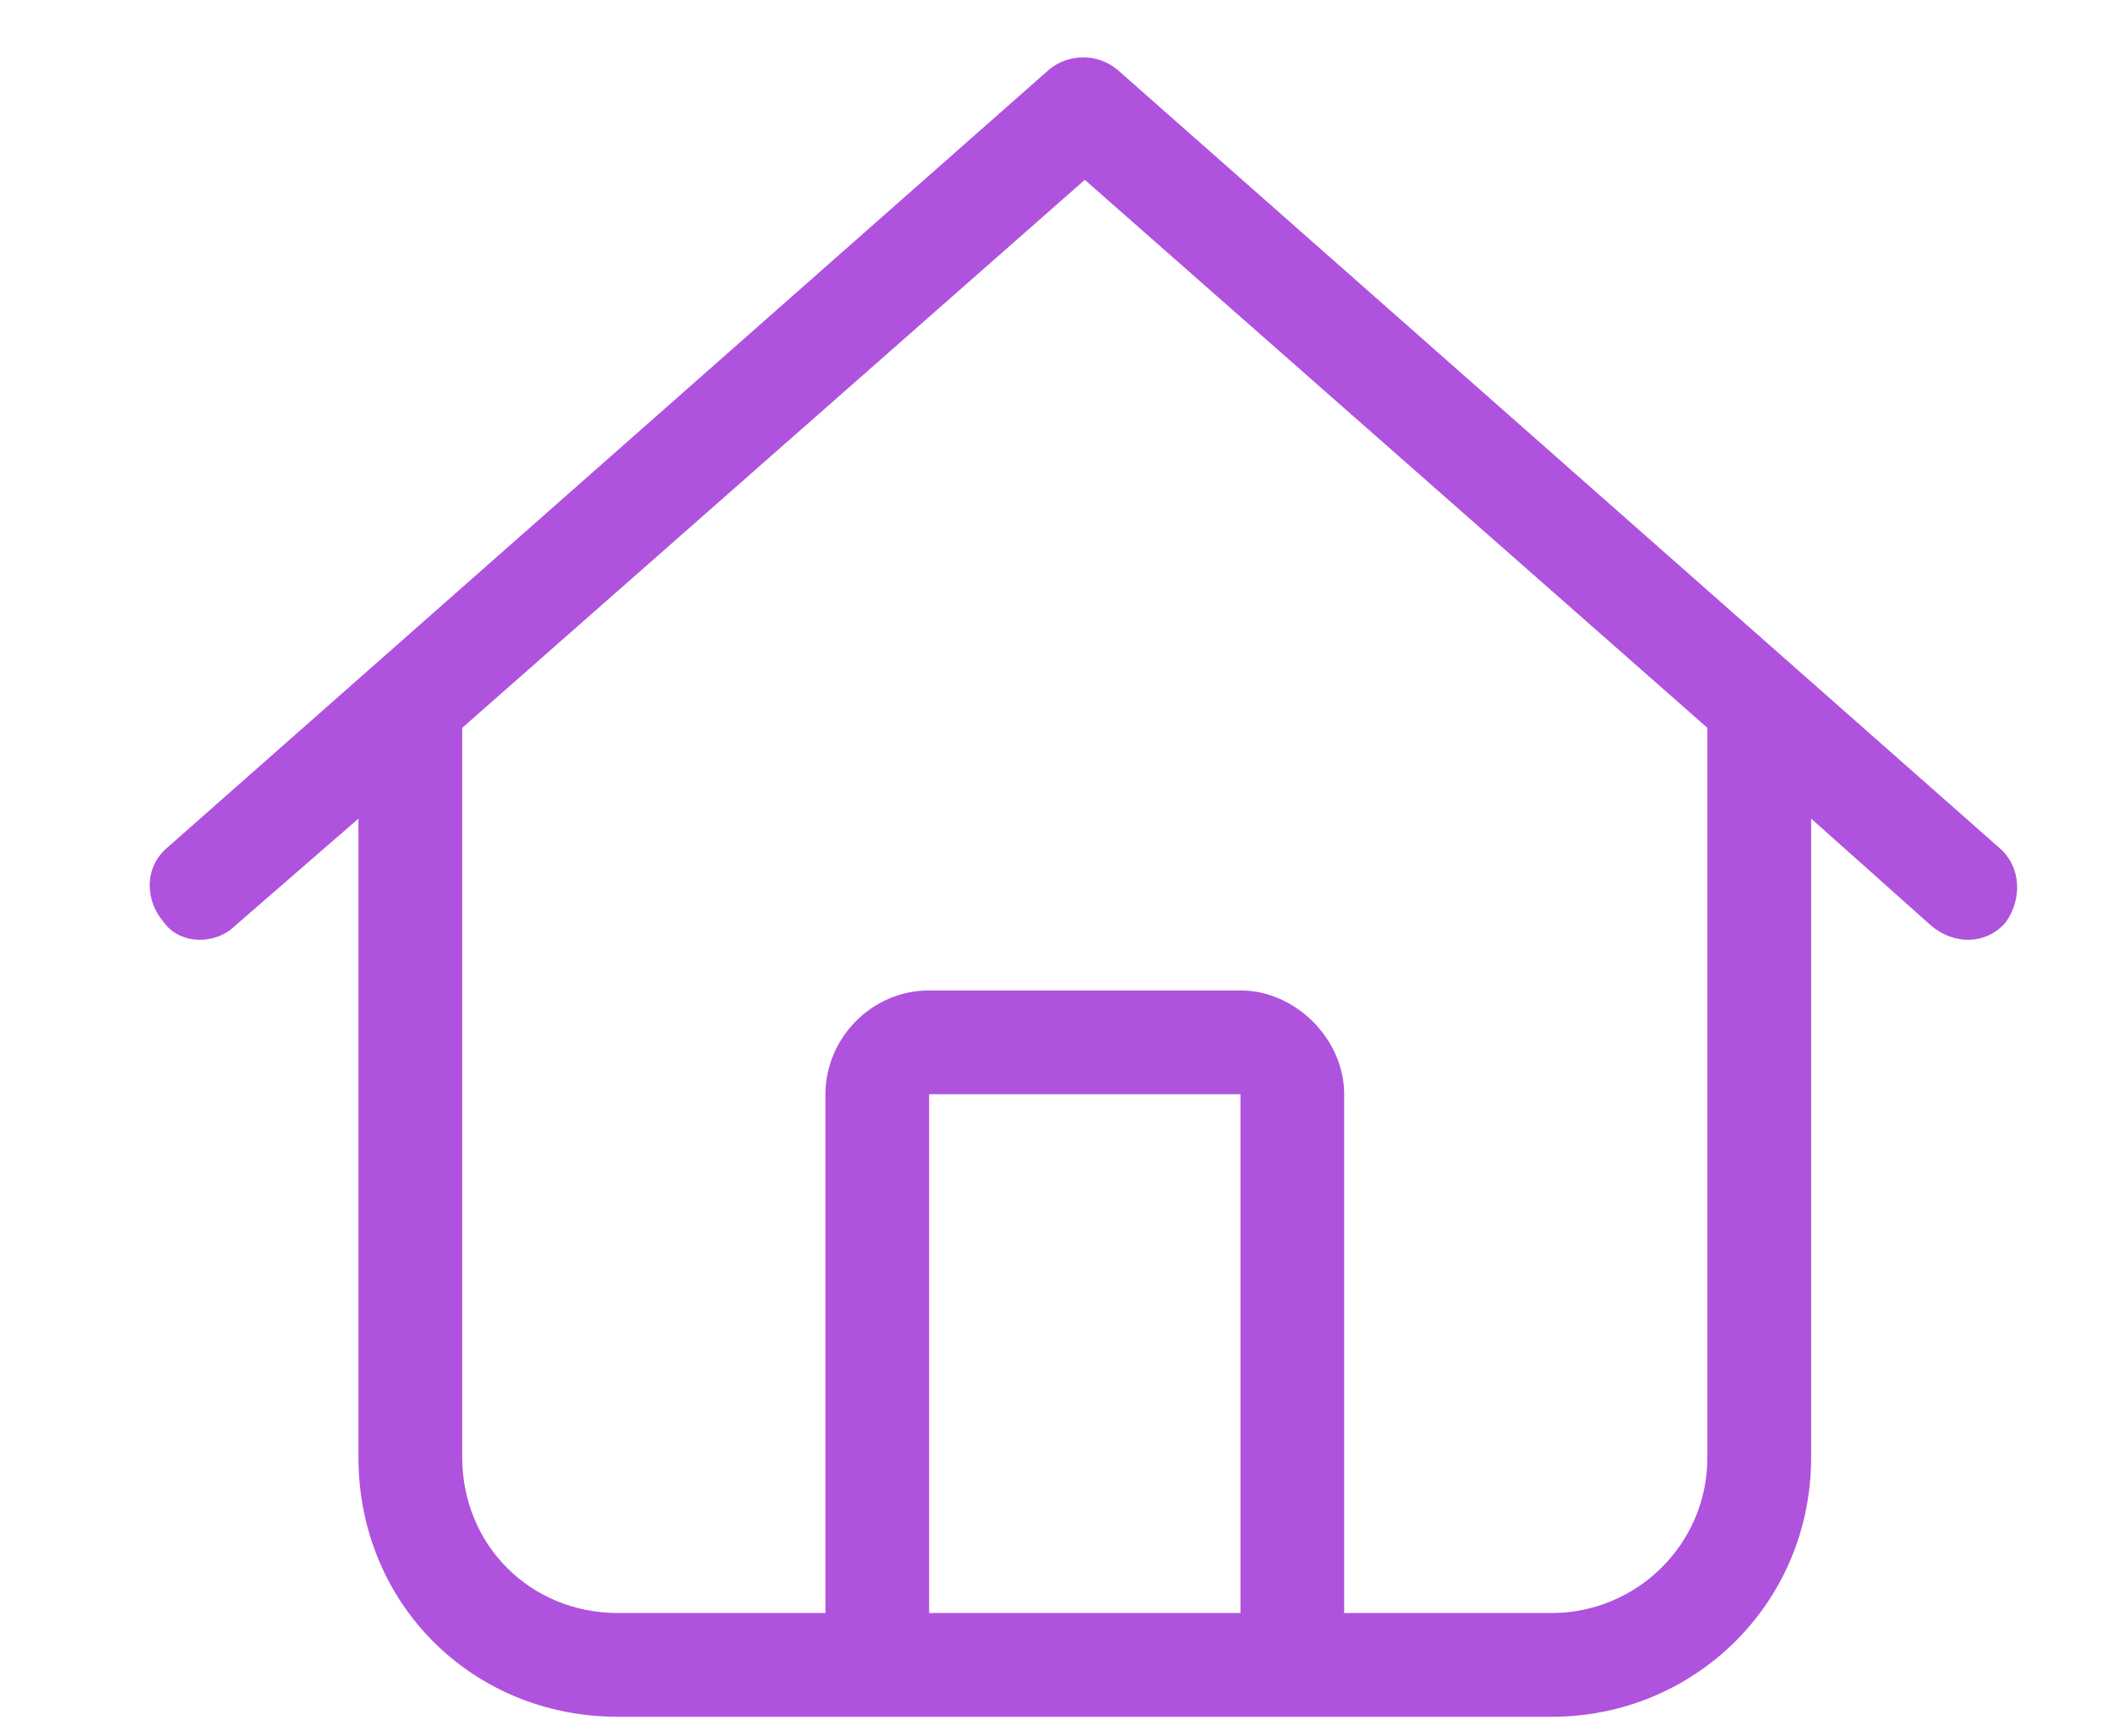
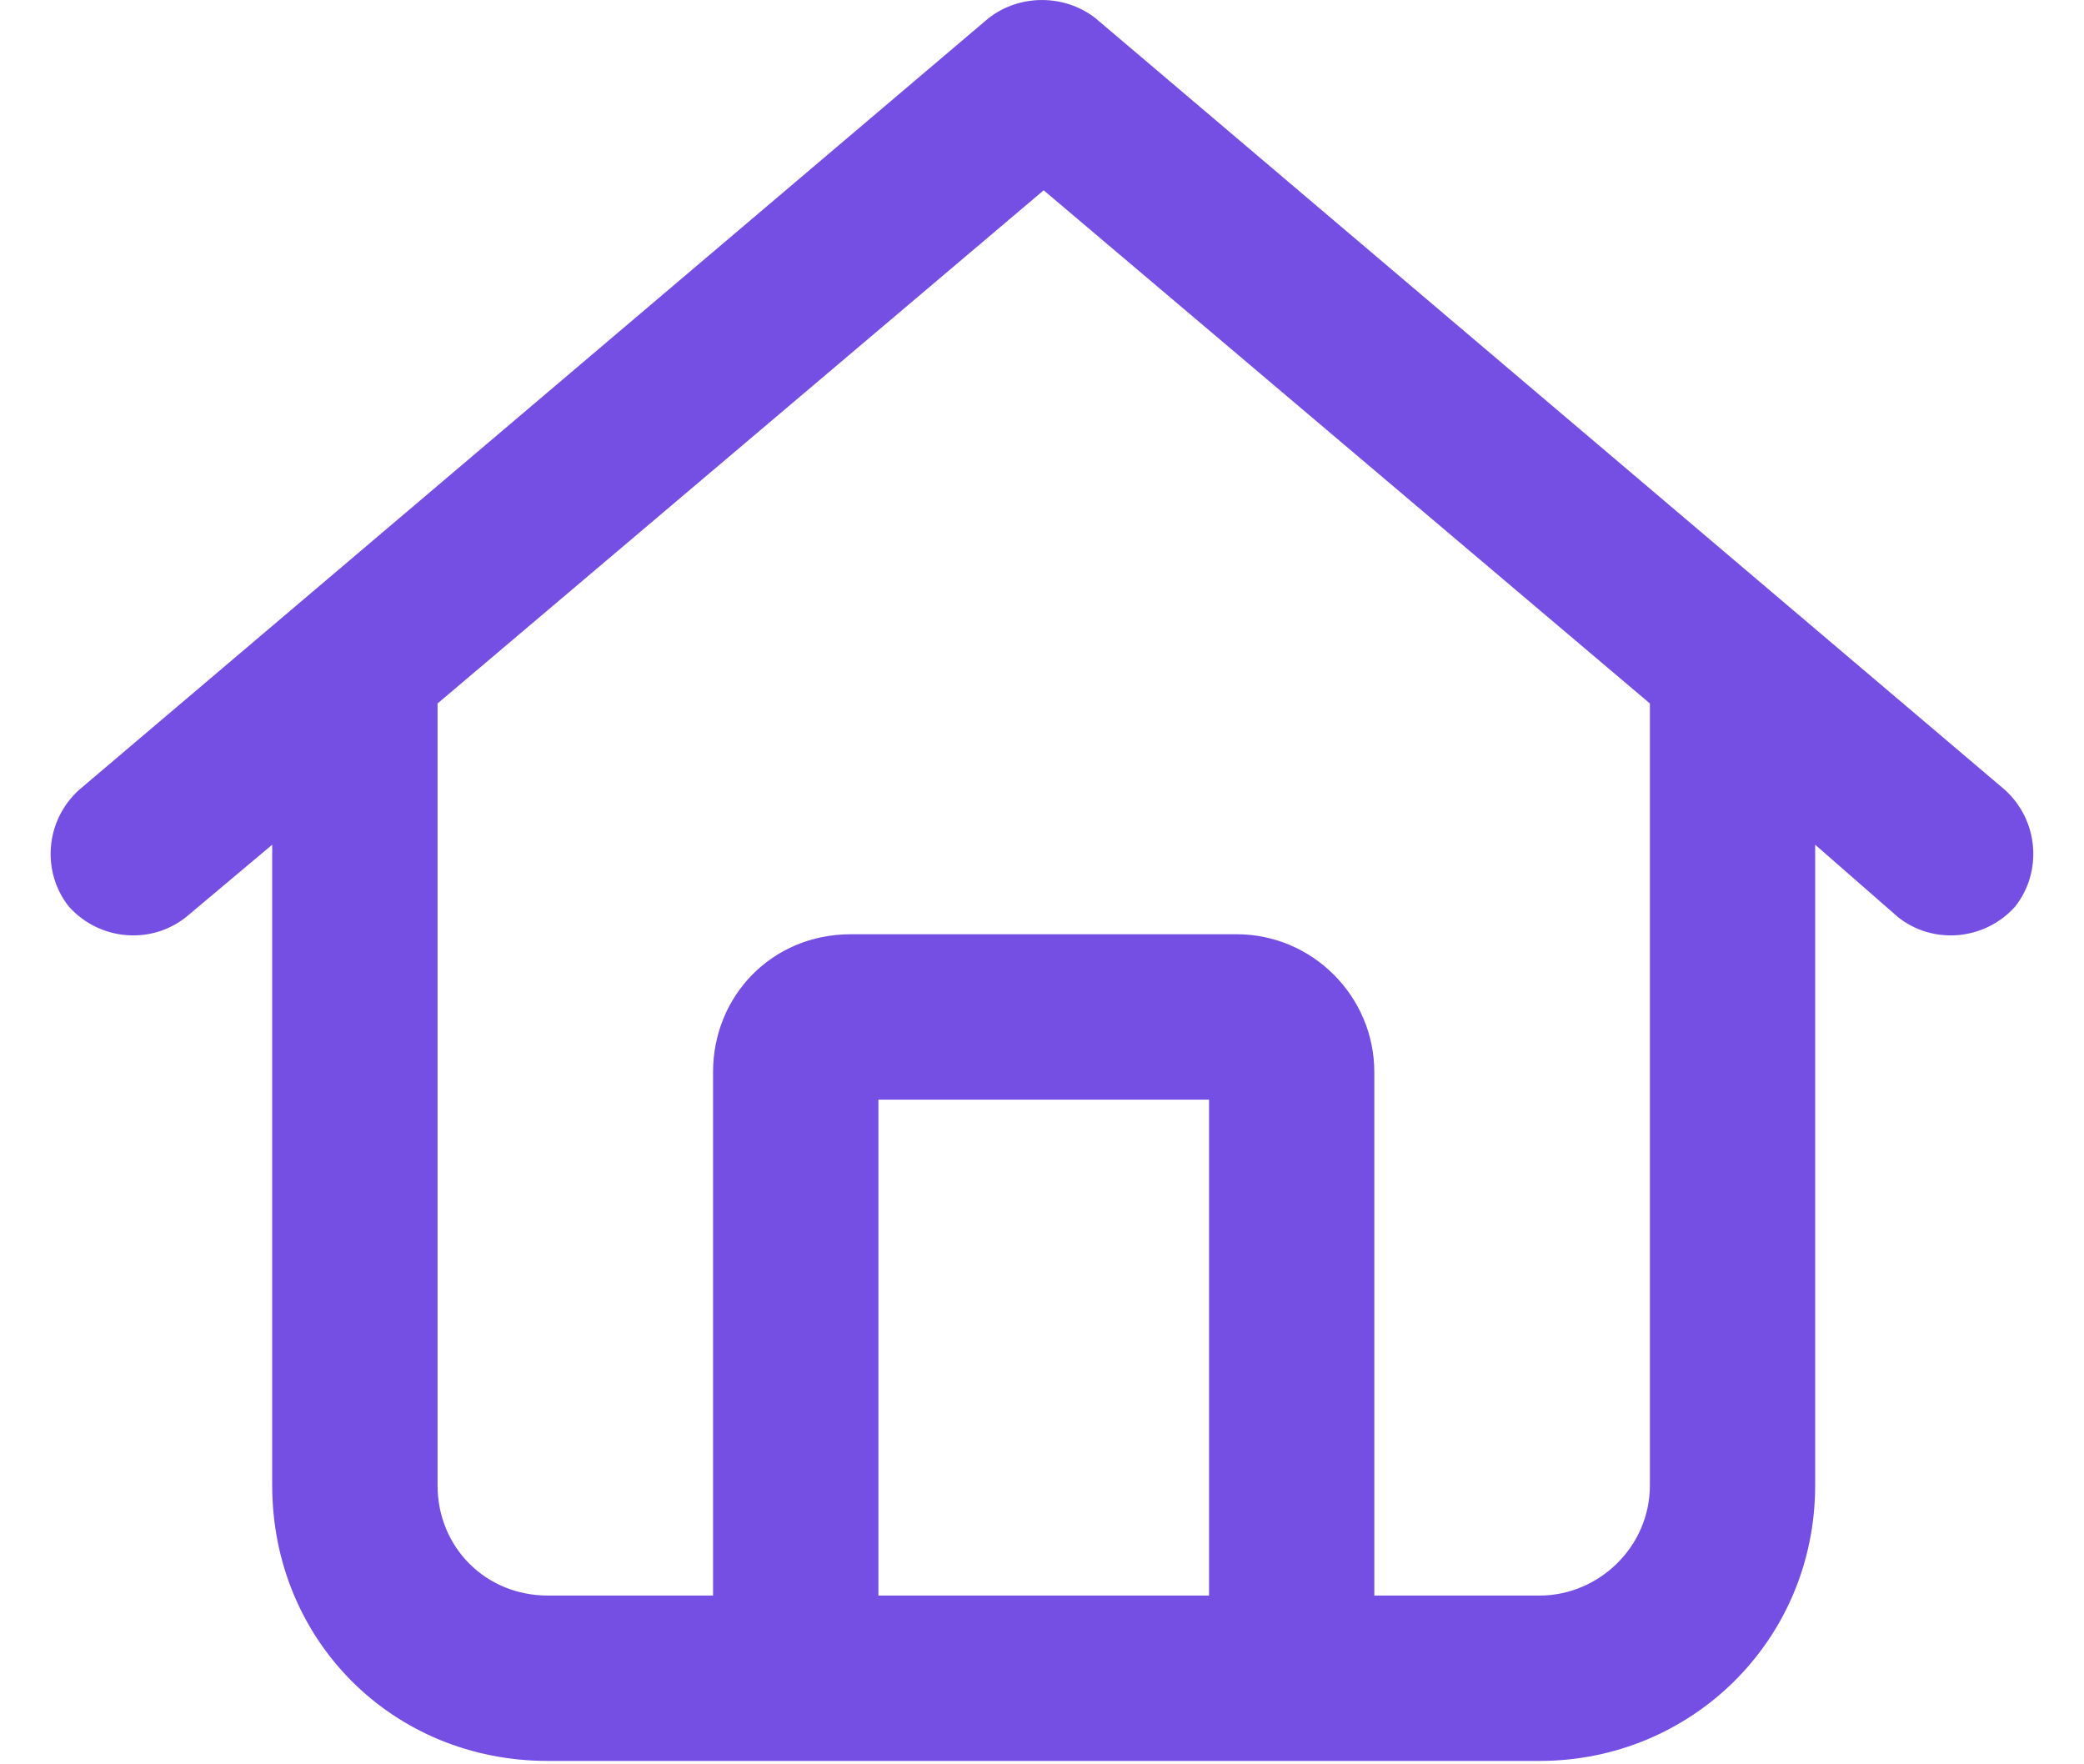
- <svg xmlns="http://www.w3.org/2000/svg" width="28" height="23" viewBox="0 0 28 23" fill="none">
-   <path d="M14.805 0.922L26.492 11.234C26.793 11.492 26.793 11.922 26.578 12.223C26.32 12.523 25.891 12.523 25.59 12.266L24 10.848V19.312C24 21.246 22.453 22.75 20.562 22.75H8.188C6.254 22.75 4.75 21.246 4.75 19.312V10.848L3.117 12.266C2.859 12.523 2.387 12.523 2.172 12.223C1.914 11.922 1.914 11.492 2.215 11.234L13.902 0.922C14.16 0.707 14.547 0.707 14.805 0.922ZM6.125 19.312C6.125 20.473 7.027 21.375 8.188 21.375H10.938V14.5C10.938 13.77 11.539 13.125 12.312 13.125H16.438C17.168 13.125 17.812 13.77 17.812 14.5V21.375H20.562C21.68 21.375 22.625 20.473 22.625 19.312V9.645L14.375 2.383L6.125 9.645V19.312ZM12.312 21.375H16.438V14.5H12.312V21.375Z" fill="#AF52DE" />
+ <svg xmlns="http://www.w3.org/2000/svg" width="26" height="22" viewBox="0 0 26 22" fill="none">
+   <path d="M13.666 0.226L25.01 9.851C25.439 10.237 25.482 10.882 25.139 11.312C24.752 11.741 24.107 11.784 23.678 11.44L22.646 10.538V18.53C22.646 20.464 21.099 21.968 19.209 21.968H6.834C4.9 21.968 3.396 20.464 3.396 18.53V10.538L2.322 11.44C1.893 11.784 1.248 11.741 0.861 11.312C0.517 10.882 0.56 10.237 0.99 9.851L12.334 0.226C12.721 -0.075 13.279 -0.075 13.666 0.226ZM5.459 18.53C5.459 19.304 6.06 19.905 6.834 19.905H8.896V13.374C8.896 12.429 9.627 11.655 10.615 11.655H15.428C16.373 11.655 17.146 12.429 17.146 13.374V19.905H19.209C19.939 19.905 20.584 19.304 20.584 18.53V8.776L13.021 2.374L5.459 8.776V18.53ZM10.959 19.905H15.084V13.718H10.959V19.905Z" fill="#754EE4" />
</svg>
